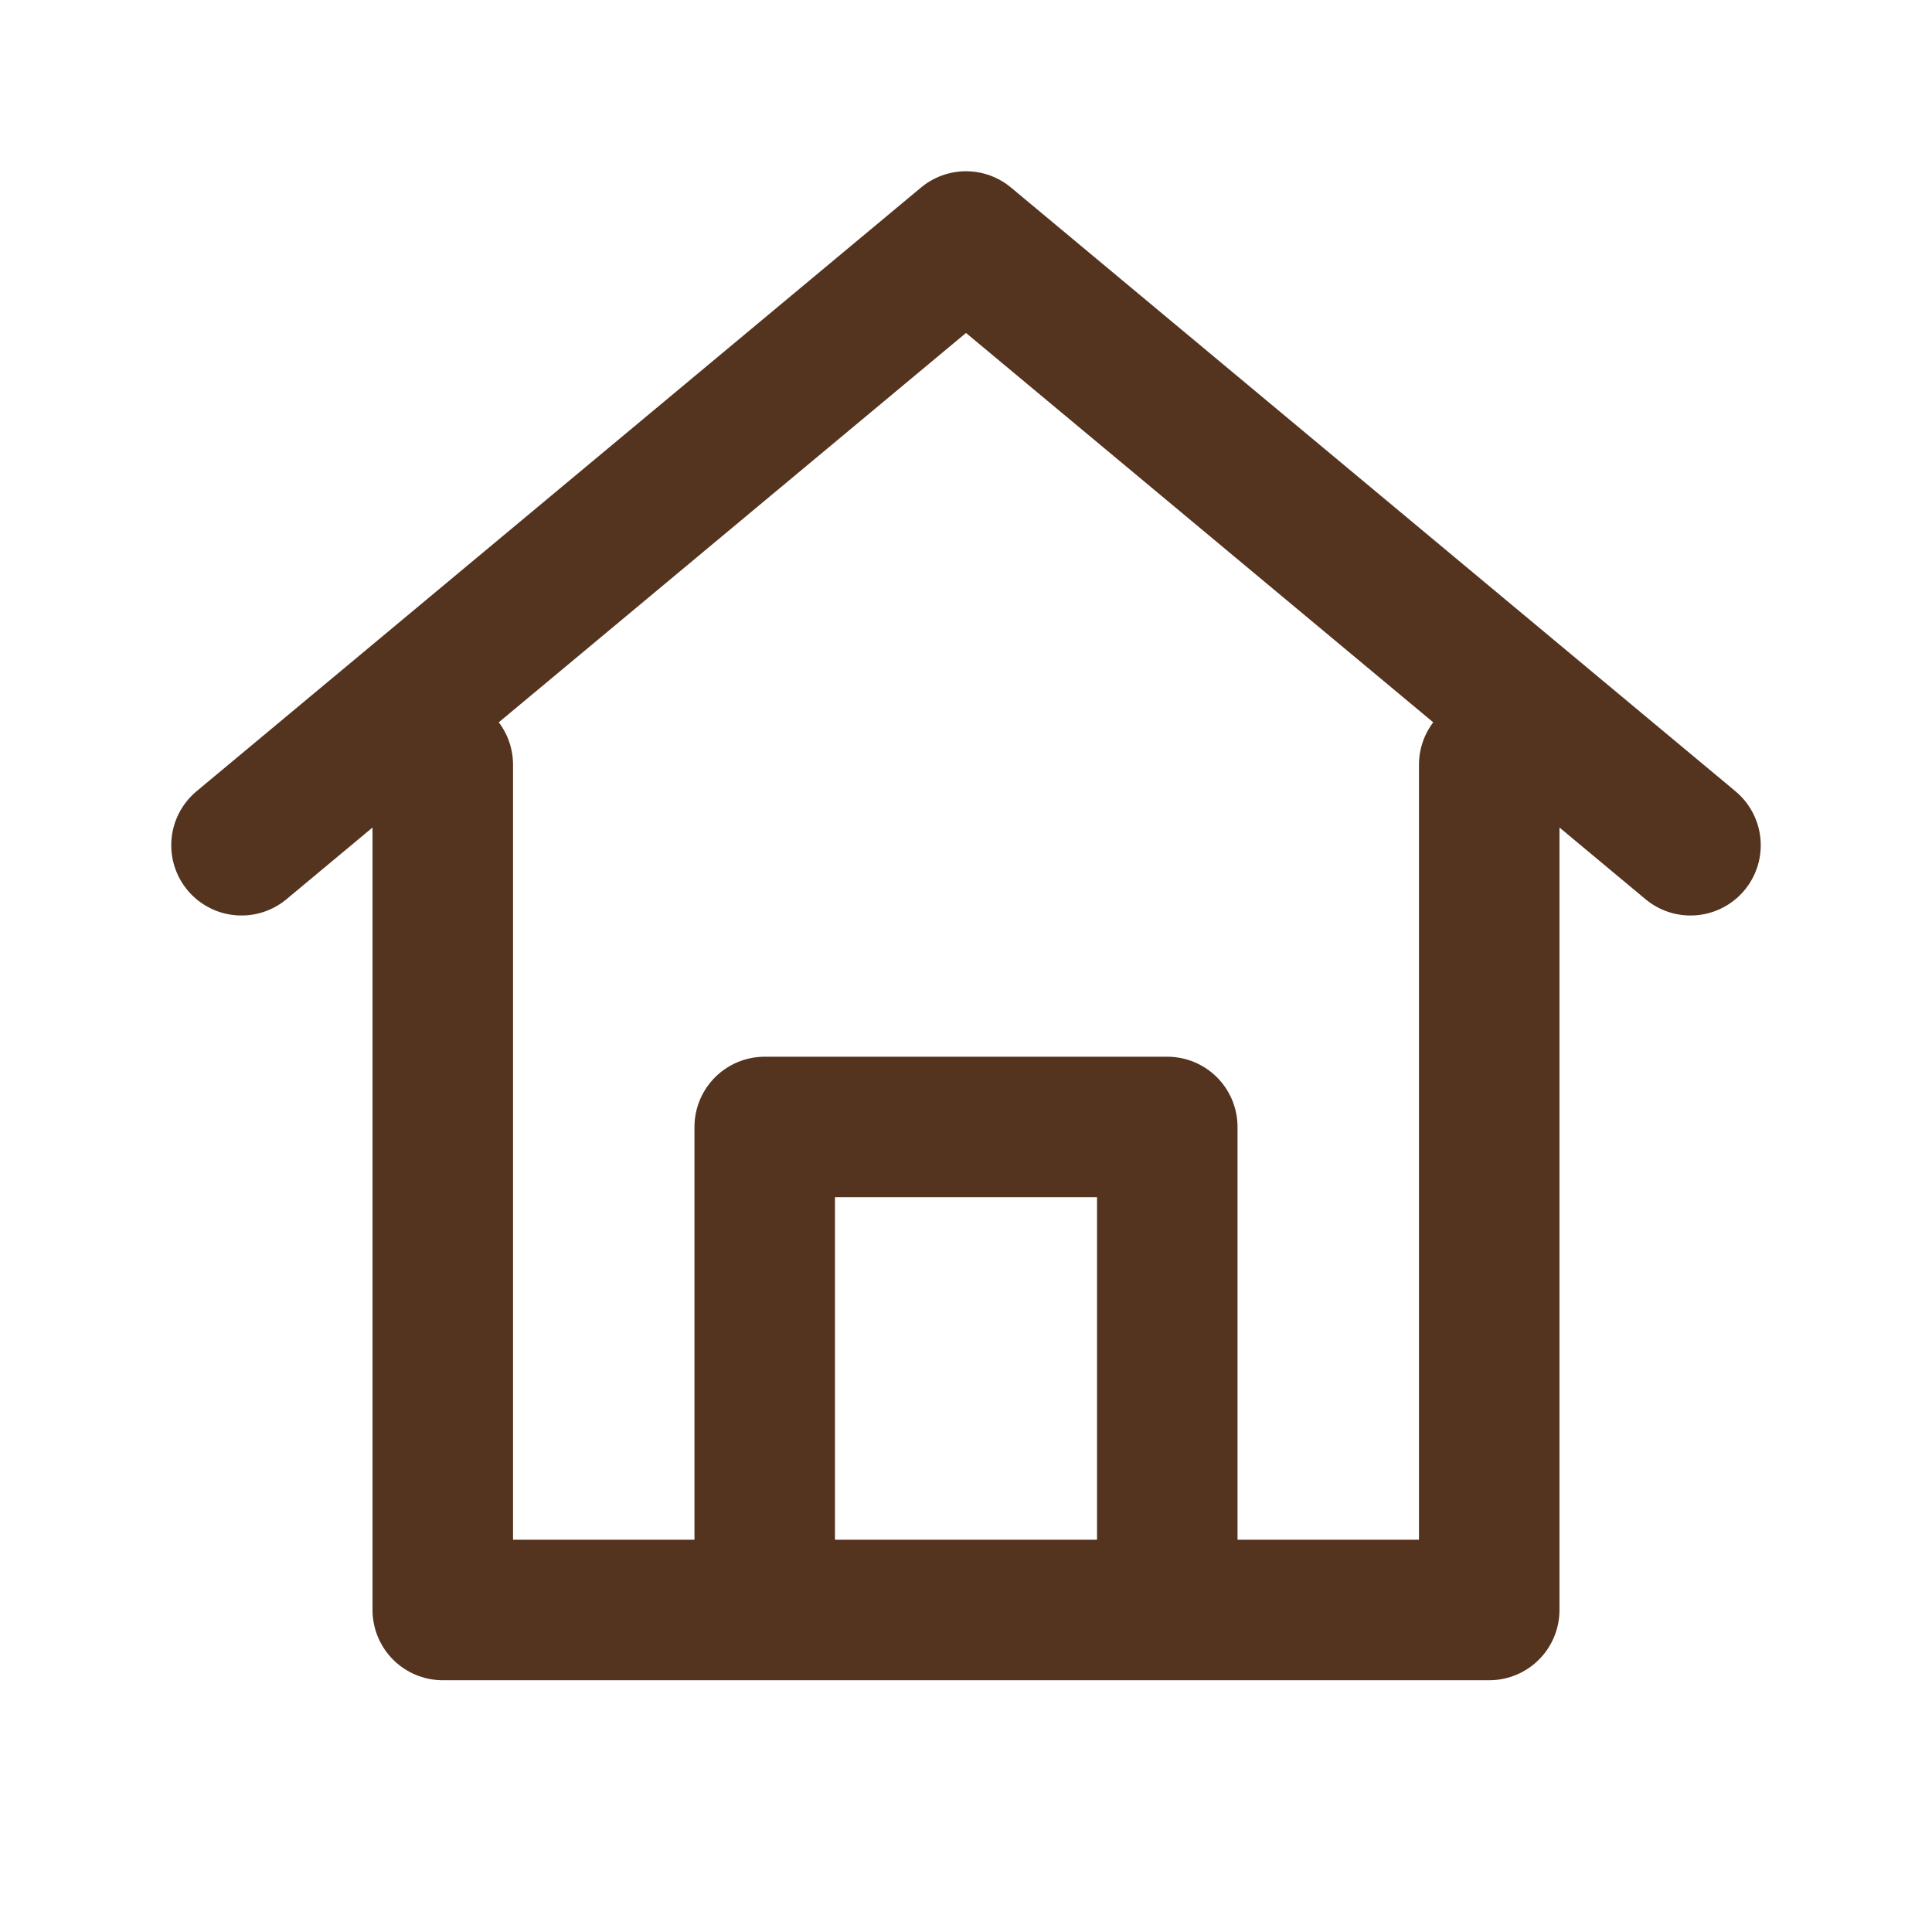
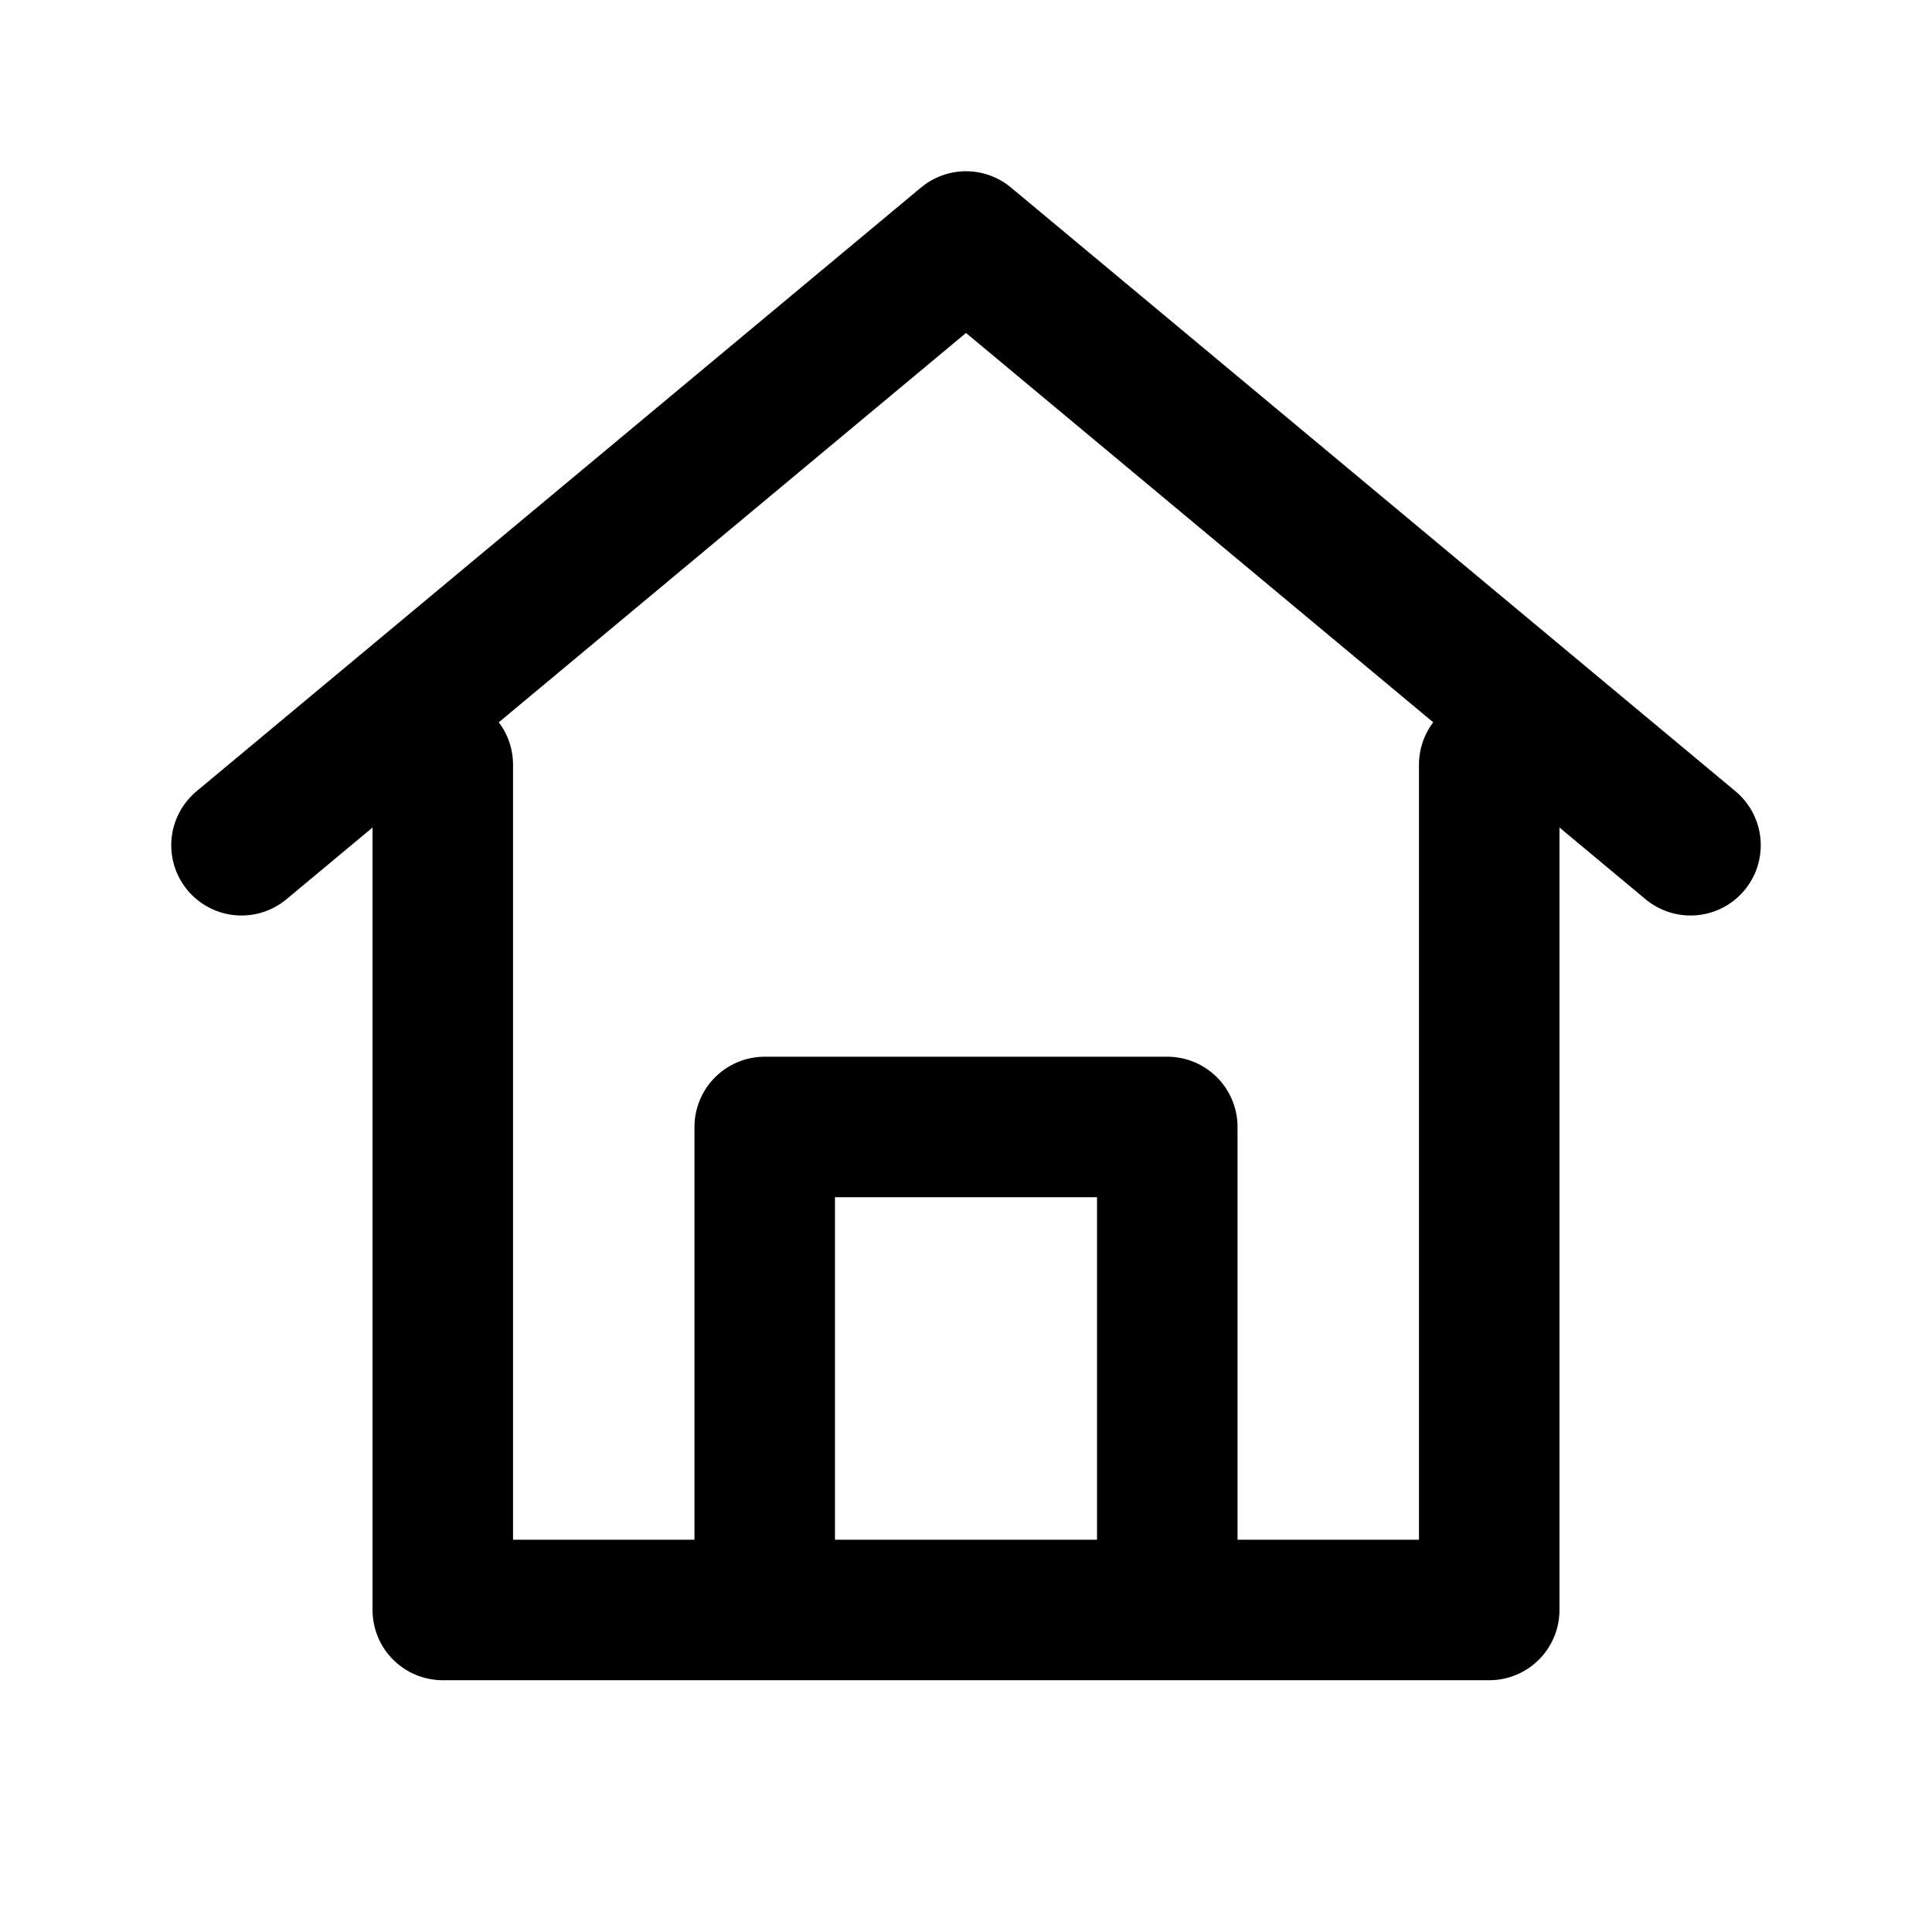
<svg xmlns="http://www.w3.org/2000/svg" preserveAspectRatio="none" overflow="visible" style="display: block;" width="22" height="22" viewBox="0 0 22 22" fill="none">
  <g id="icon/home">
-     <path id="Vector" d="M2.75 9.625L11 2.75L19.25 9.625M5.042 8.708V18.333H16.958V8.708M8.708 18.333V12.833H13.292V18.333" stroke="#54331F" stroke-width="1.6" stroke-linecap="round" stroke-linejoin="round" />
+     <path id="Vector" d="M2.75 9.625L11 2.75L19.25 9.625M5.042 8.708V18.333H16.958V8.708M8.708 18.333V12.833H13.292V18.333" stroke="currentColor" stroke-width="1.6" stroke-linecap="round" stroke-linejoin="round" />
  </g>
</svg>
